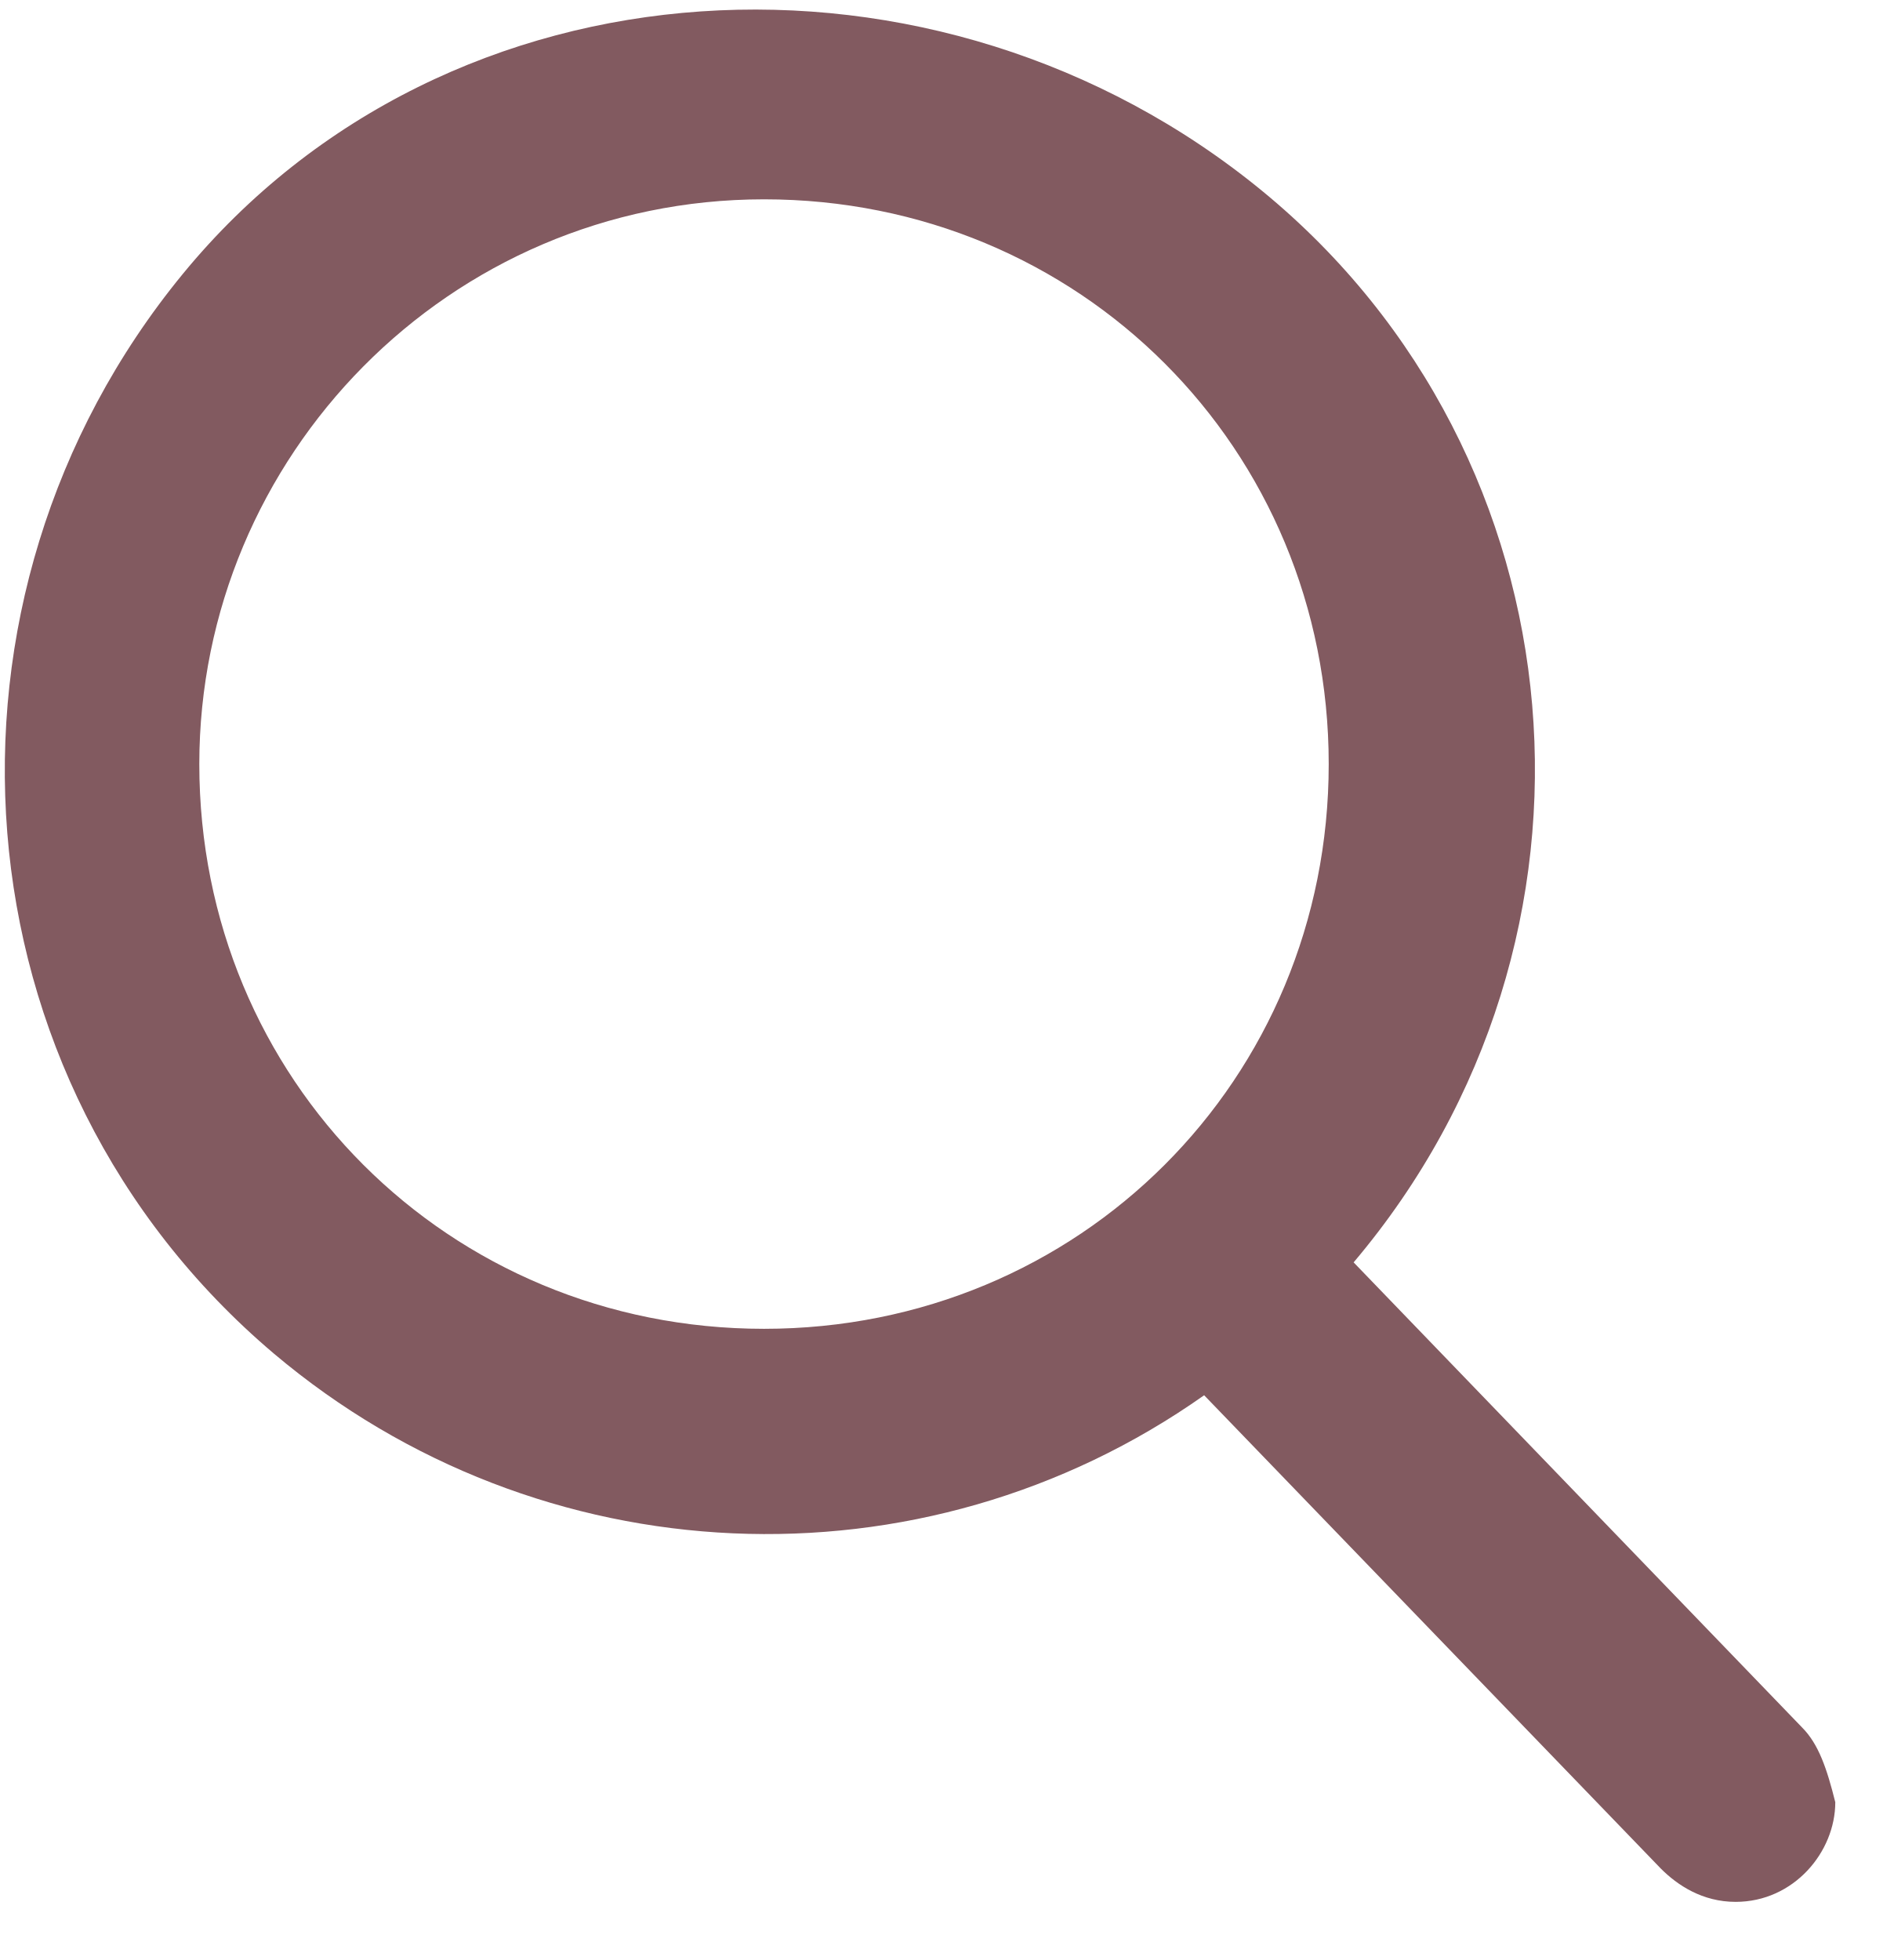
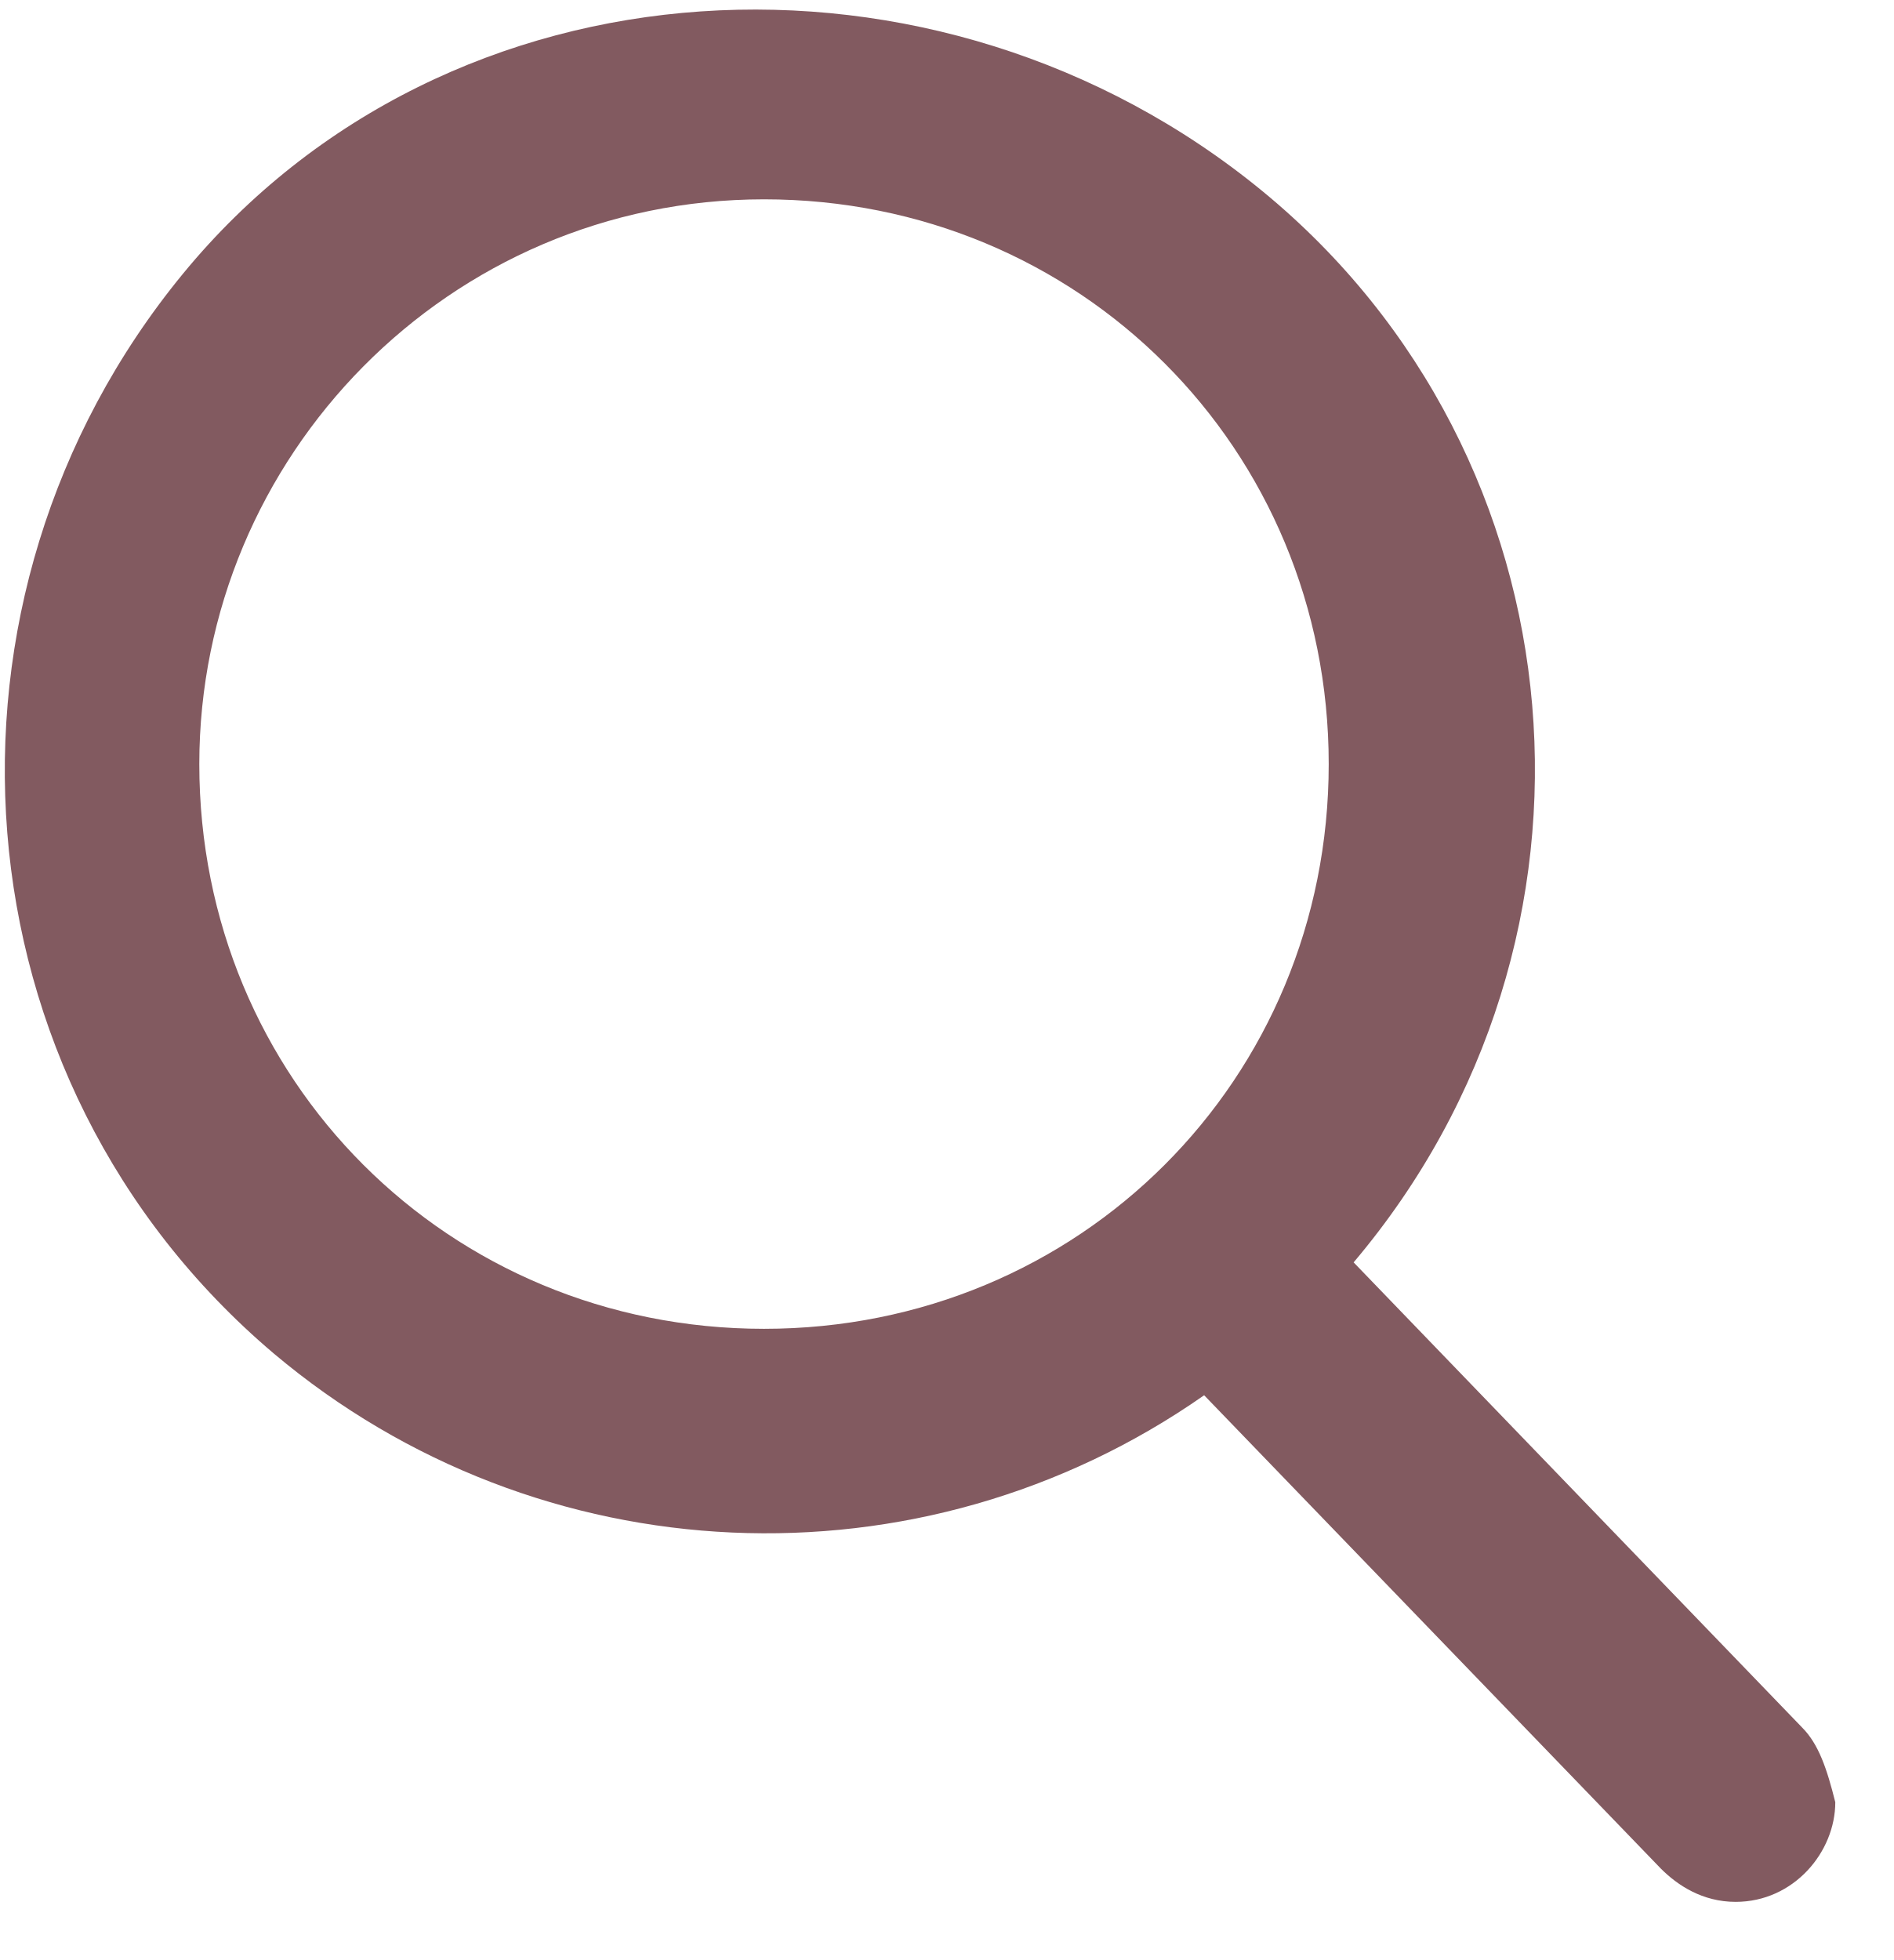
<svg xmlns="http://www.w3.org/2000/svg" viewBox="0 0 22.8 23.6">
-   <path d="M21.7 20.8l-5.4-5.6c3.3-3.9 2.8-9.7-1.1-12.9s-9.8-2.9-13 1-2.8 9.7 1.1 13c3.2 2.7 7.8 2.9 11.2.5l5.5 5.7c.2.2.5.4.9.4.7 0 1.2-.6 1.2-1.2-.1-.4-.2-.7-.4-.9zM9.2 2.4c3.8 0 6.8 3 6.8 6.8S13 16 9.2 16s-6.8-3-6.8-6.8c0-3.7 3-6.8 6.8-6.8z" fill="#825a60" />
+   <path d="M21.7 20.8l-5.4-5.6c3.3-3.9 2.8-9.7-1.1-12.9s-9.8-2.9-13 1-2.8 9.7 1.1 13a9.2 9.2 0 0 0 11.2.5l5.5 5.7c.2.2.5.4.9.4.7 0 1.2-.6 1.2-1.2-.1-.4-.2-.7-.4-.9zM9.2 2.4c3.8 0 6.8 3 6.8 6.8S13 16 9.2 16s-6.8-3-6.8-6.8c0-3.7 3-6.8 6.8-6.8z" fill="#825a60" />
</svg>
